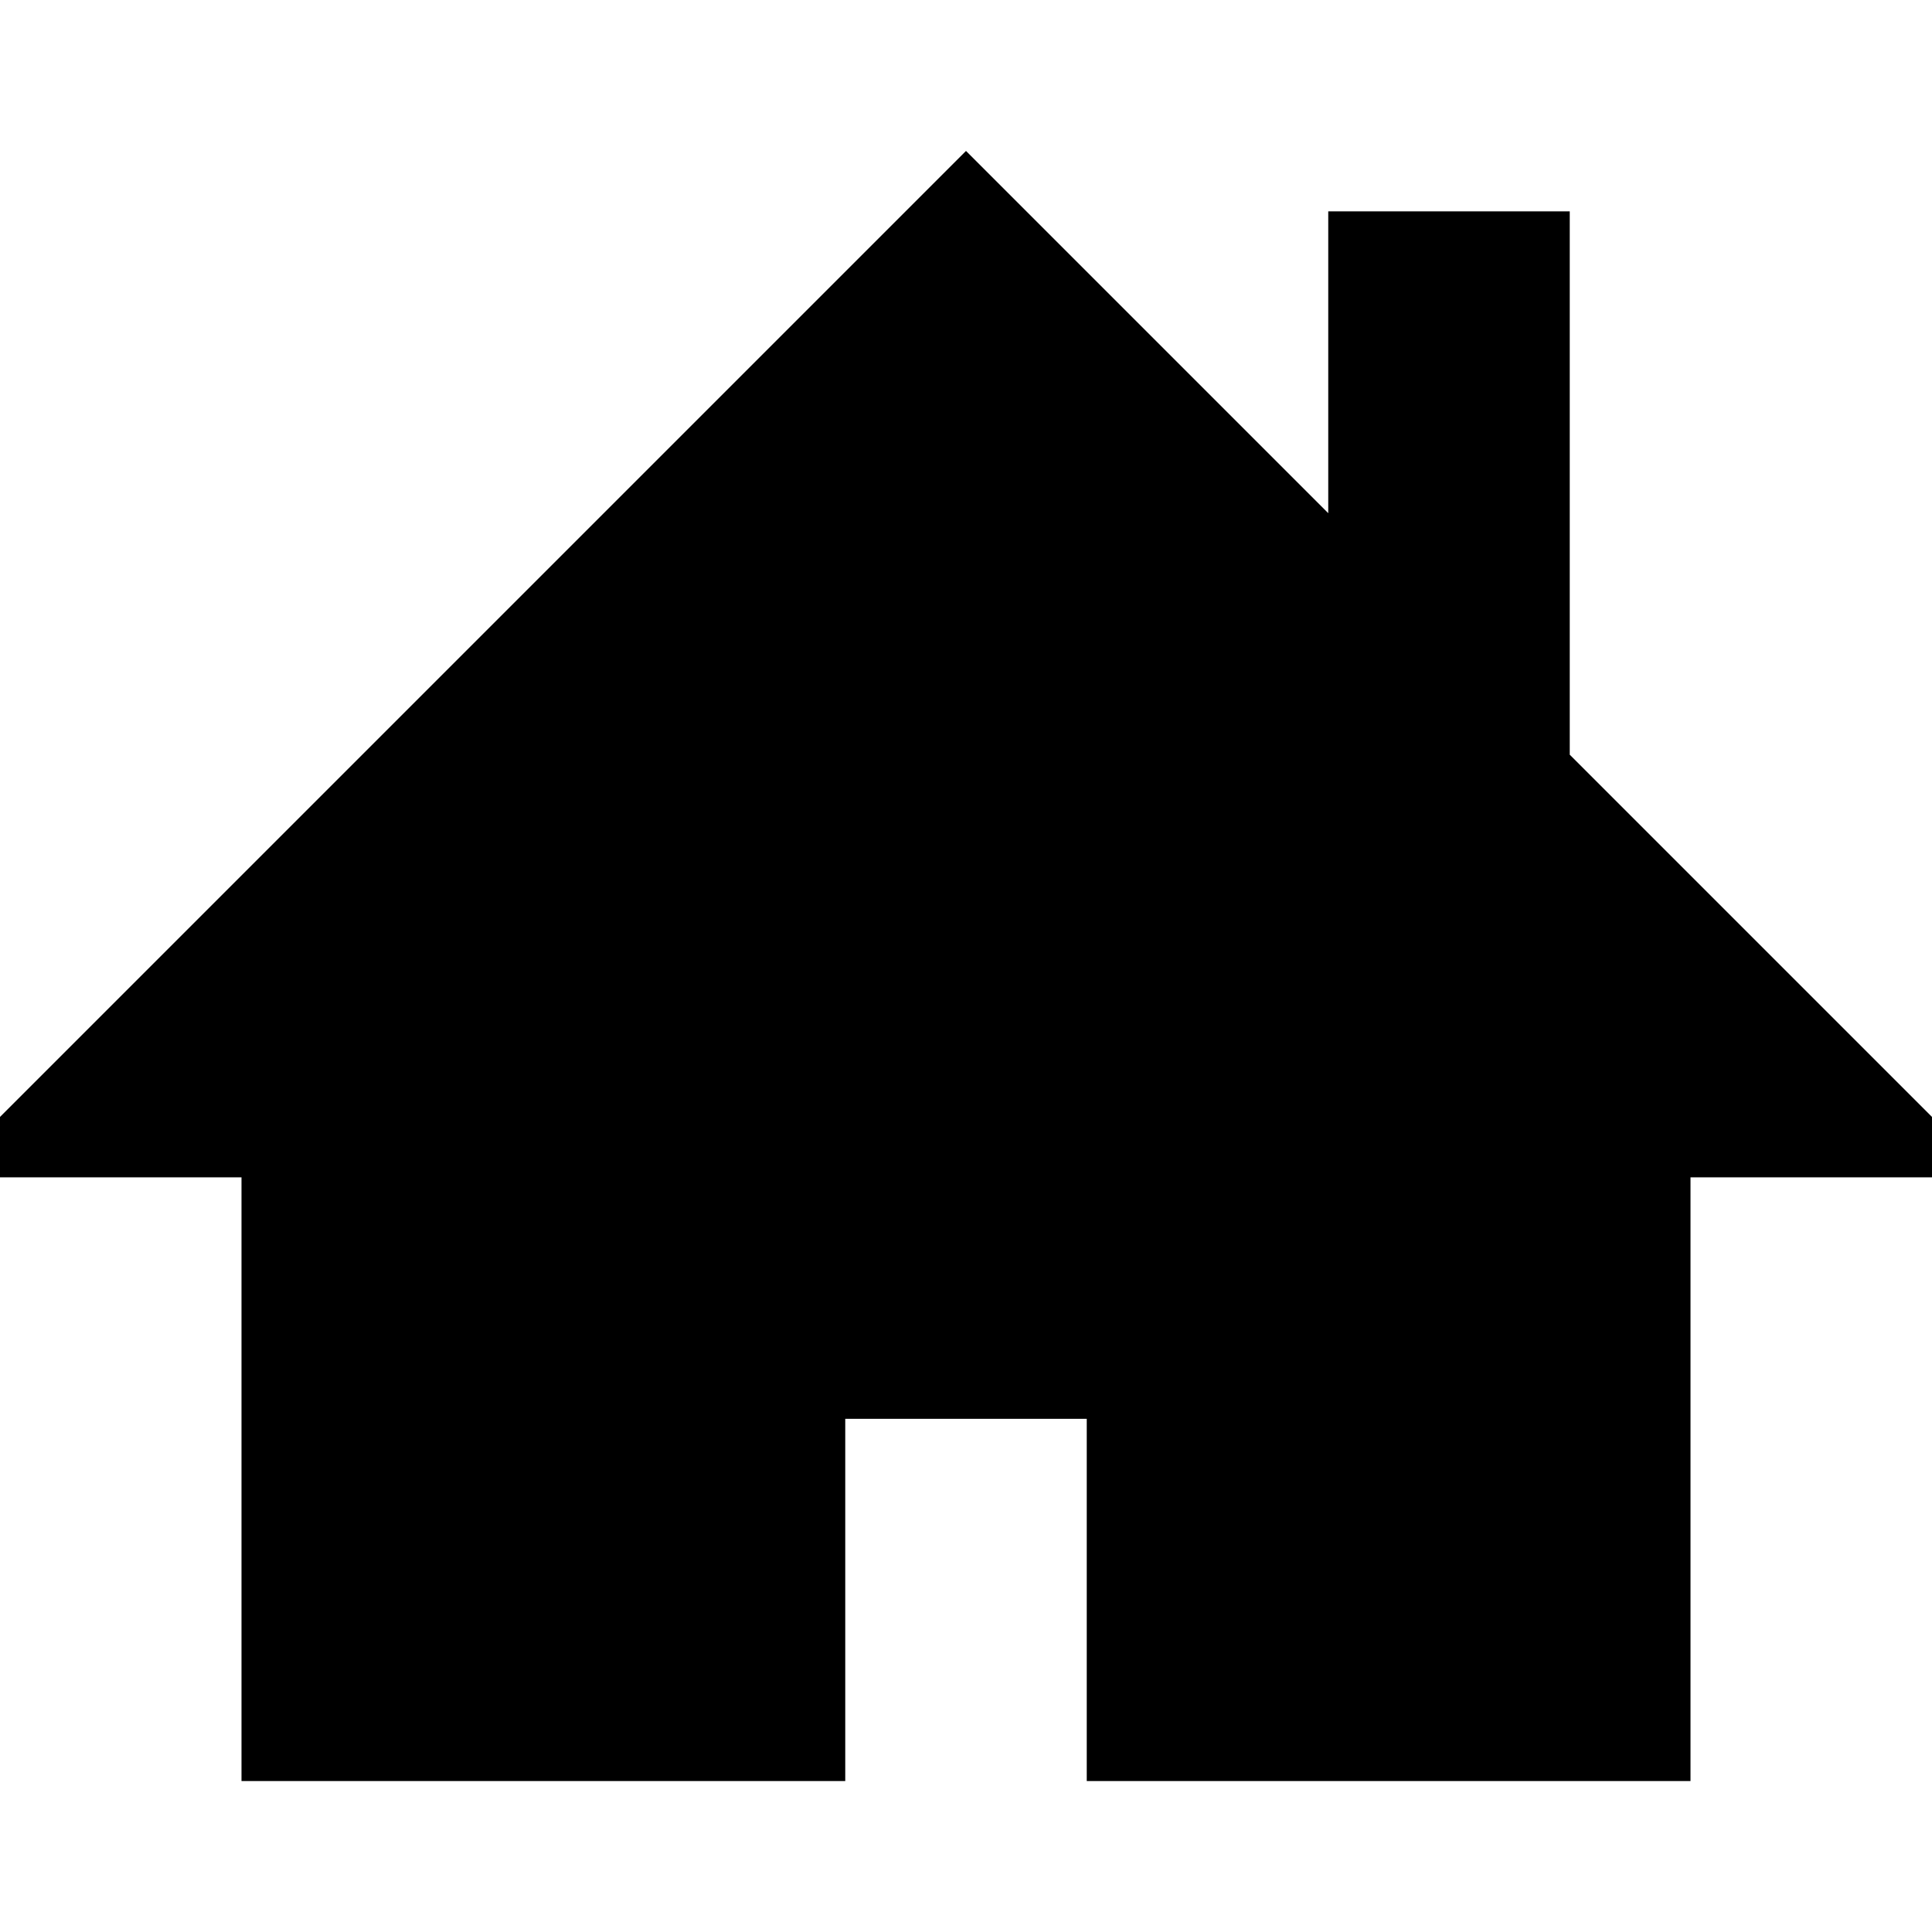
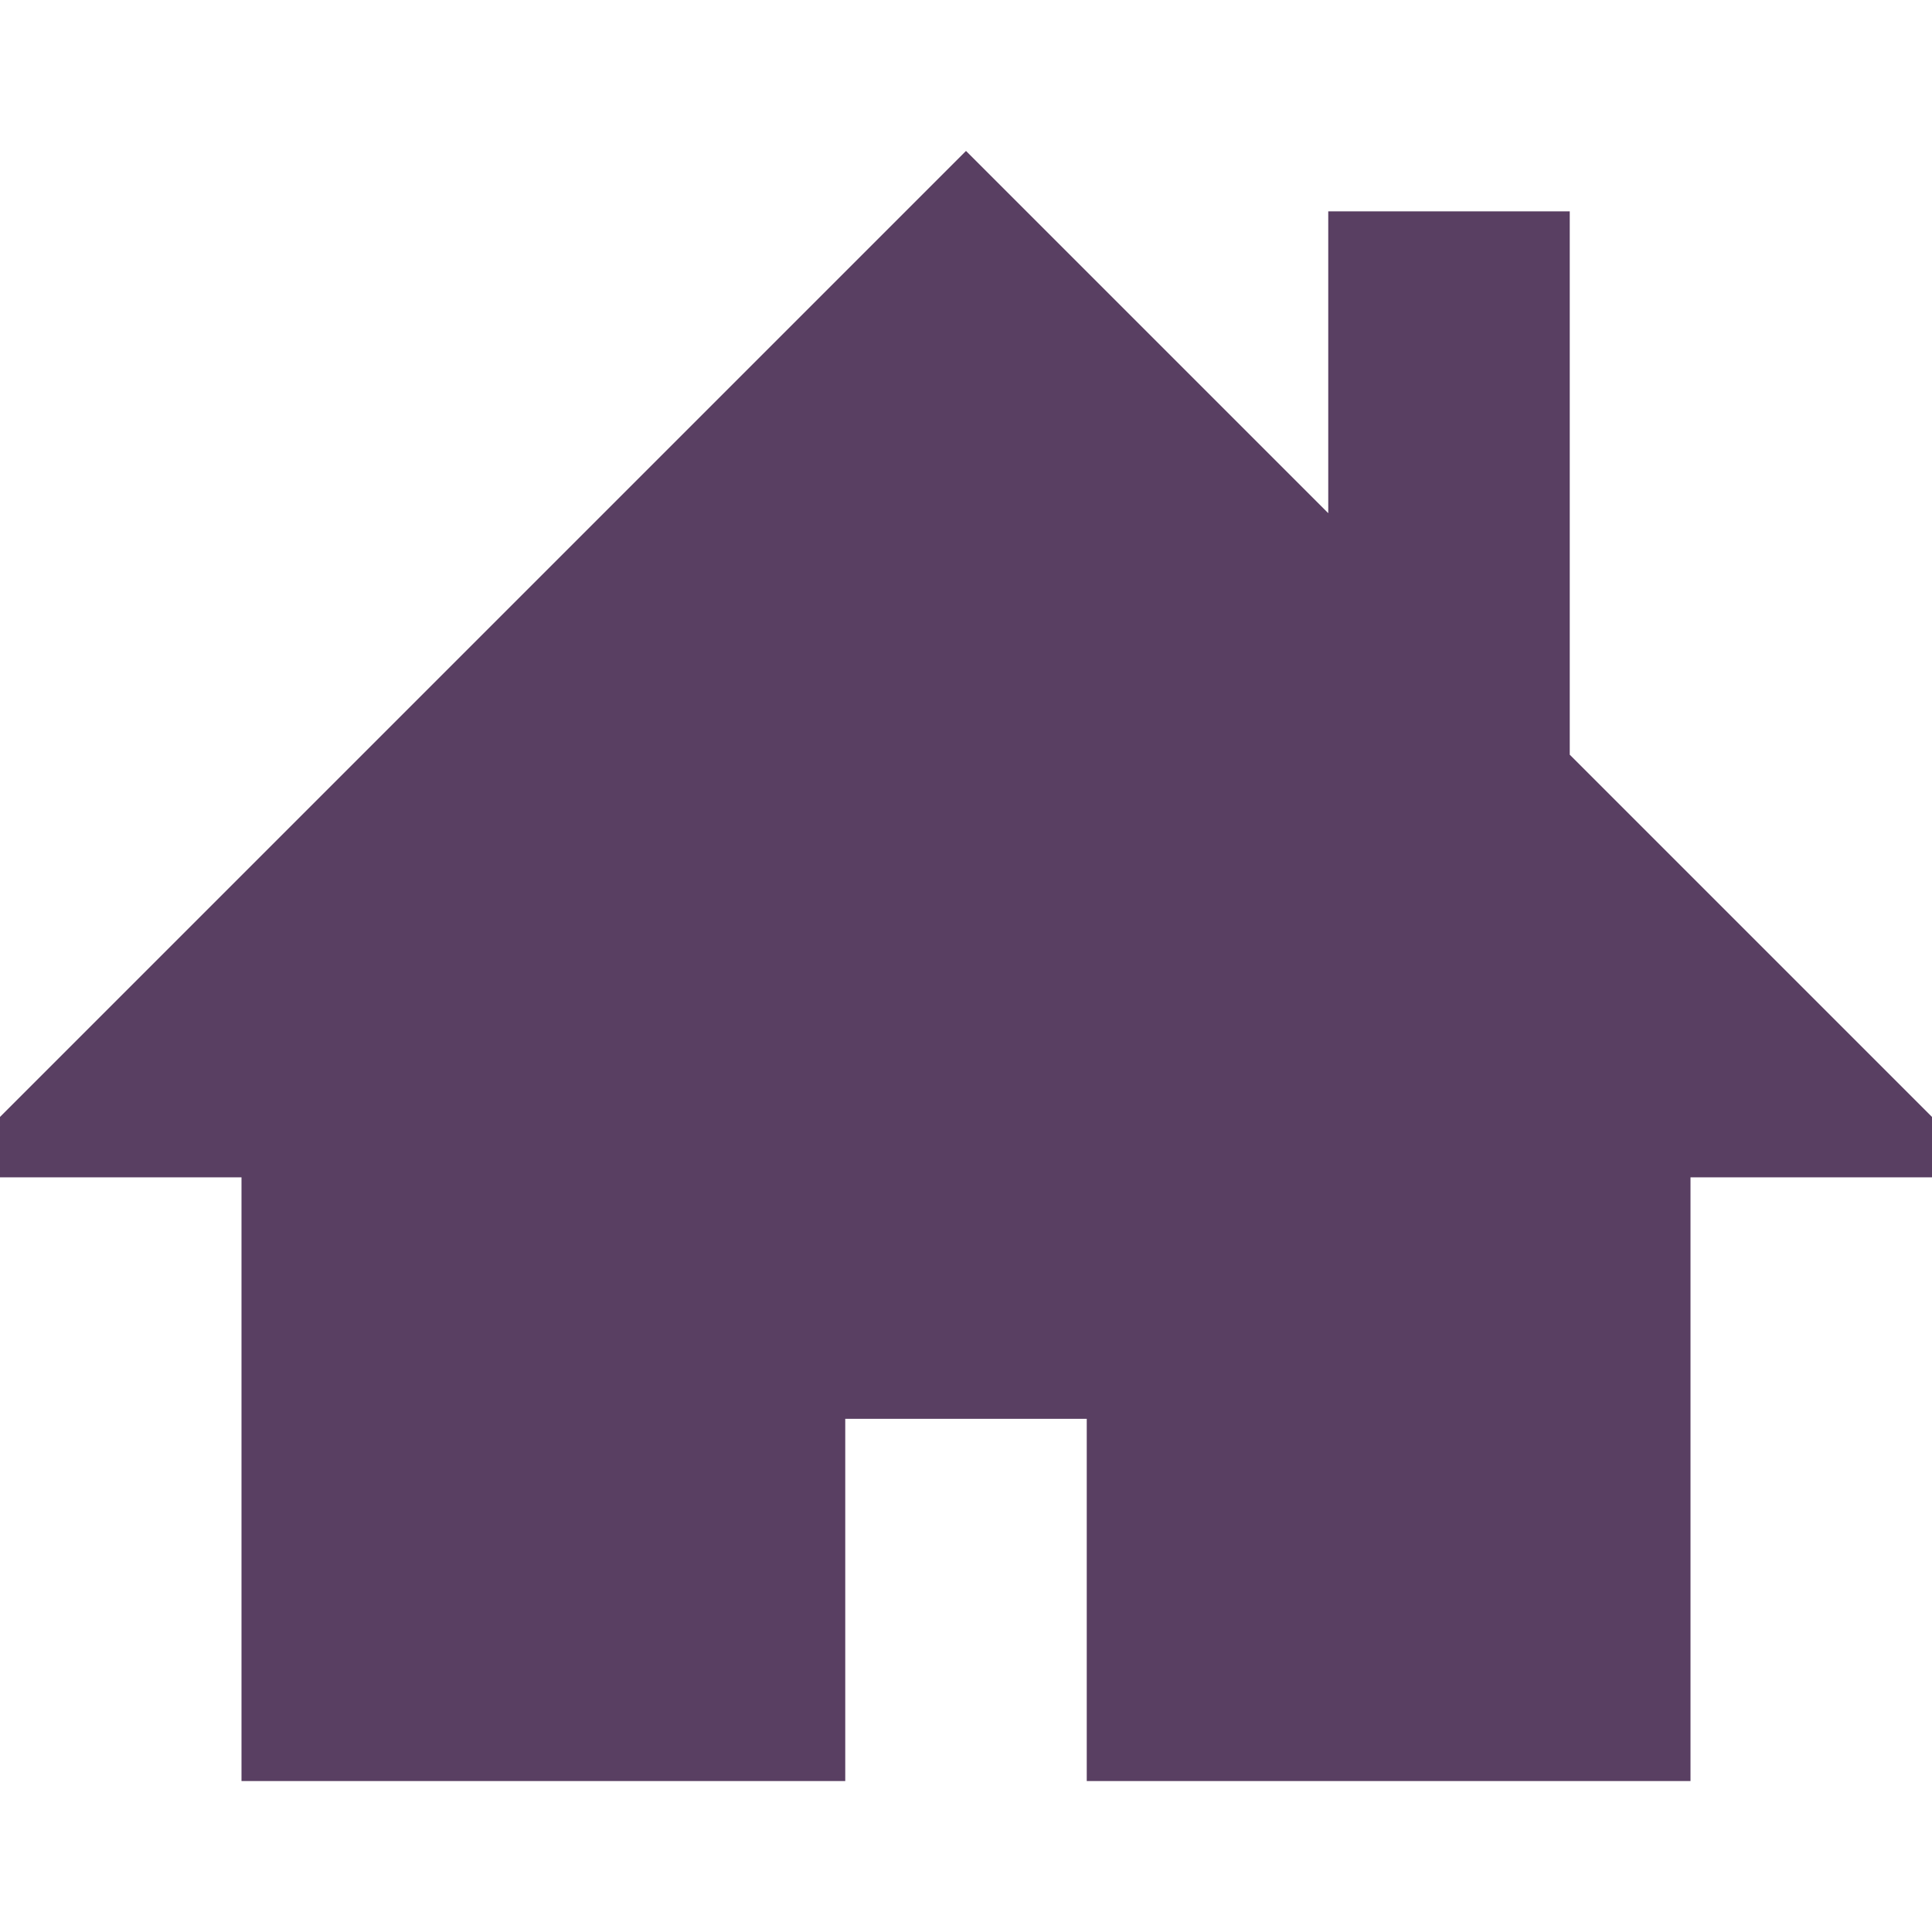
<svg xmlns="http://www.w3.org/2000/svg" version="1.1" id="Capa_1" x="0px" y="0px" width="512px" height="512px" viewBox="0 0 512 512" style="enable-background:new 0 0 512 512;" xml:space="preserve">
  <g>
-     <path d="M512,296l-96-96V56h-64v80l-96-96L0,296v16h64v160h160v-96h64v96h160V312h64V296z" />
+     <path d="M512,296l-96-96V56h-64v80l-96-96L0,296v16h64v160h160v-96h64v96h160V312h64V296z" fill="#593F62" />
  </g>
  <g>
</g>
  <g>
</g>
  <g>
</g>
  <g>
</g>
  <g>
</g>
  <g>
</g>
  <g>
</g>
  <g>
</g>
  <g>
</g>
  <g>
</g>
  <g>
</g>
  <g>
</g>
  <g>
</g>
  <g>
</g>
  <g>
</g>
</svg>
